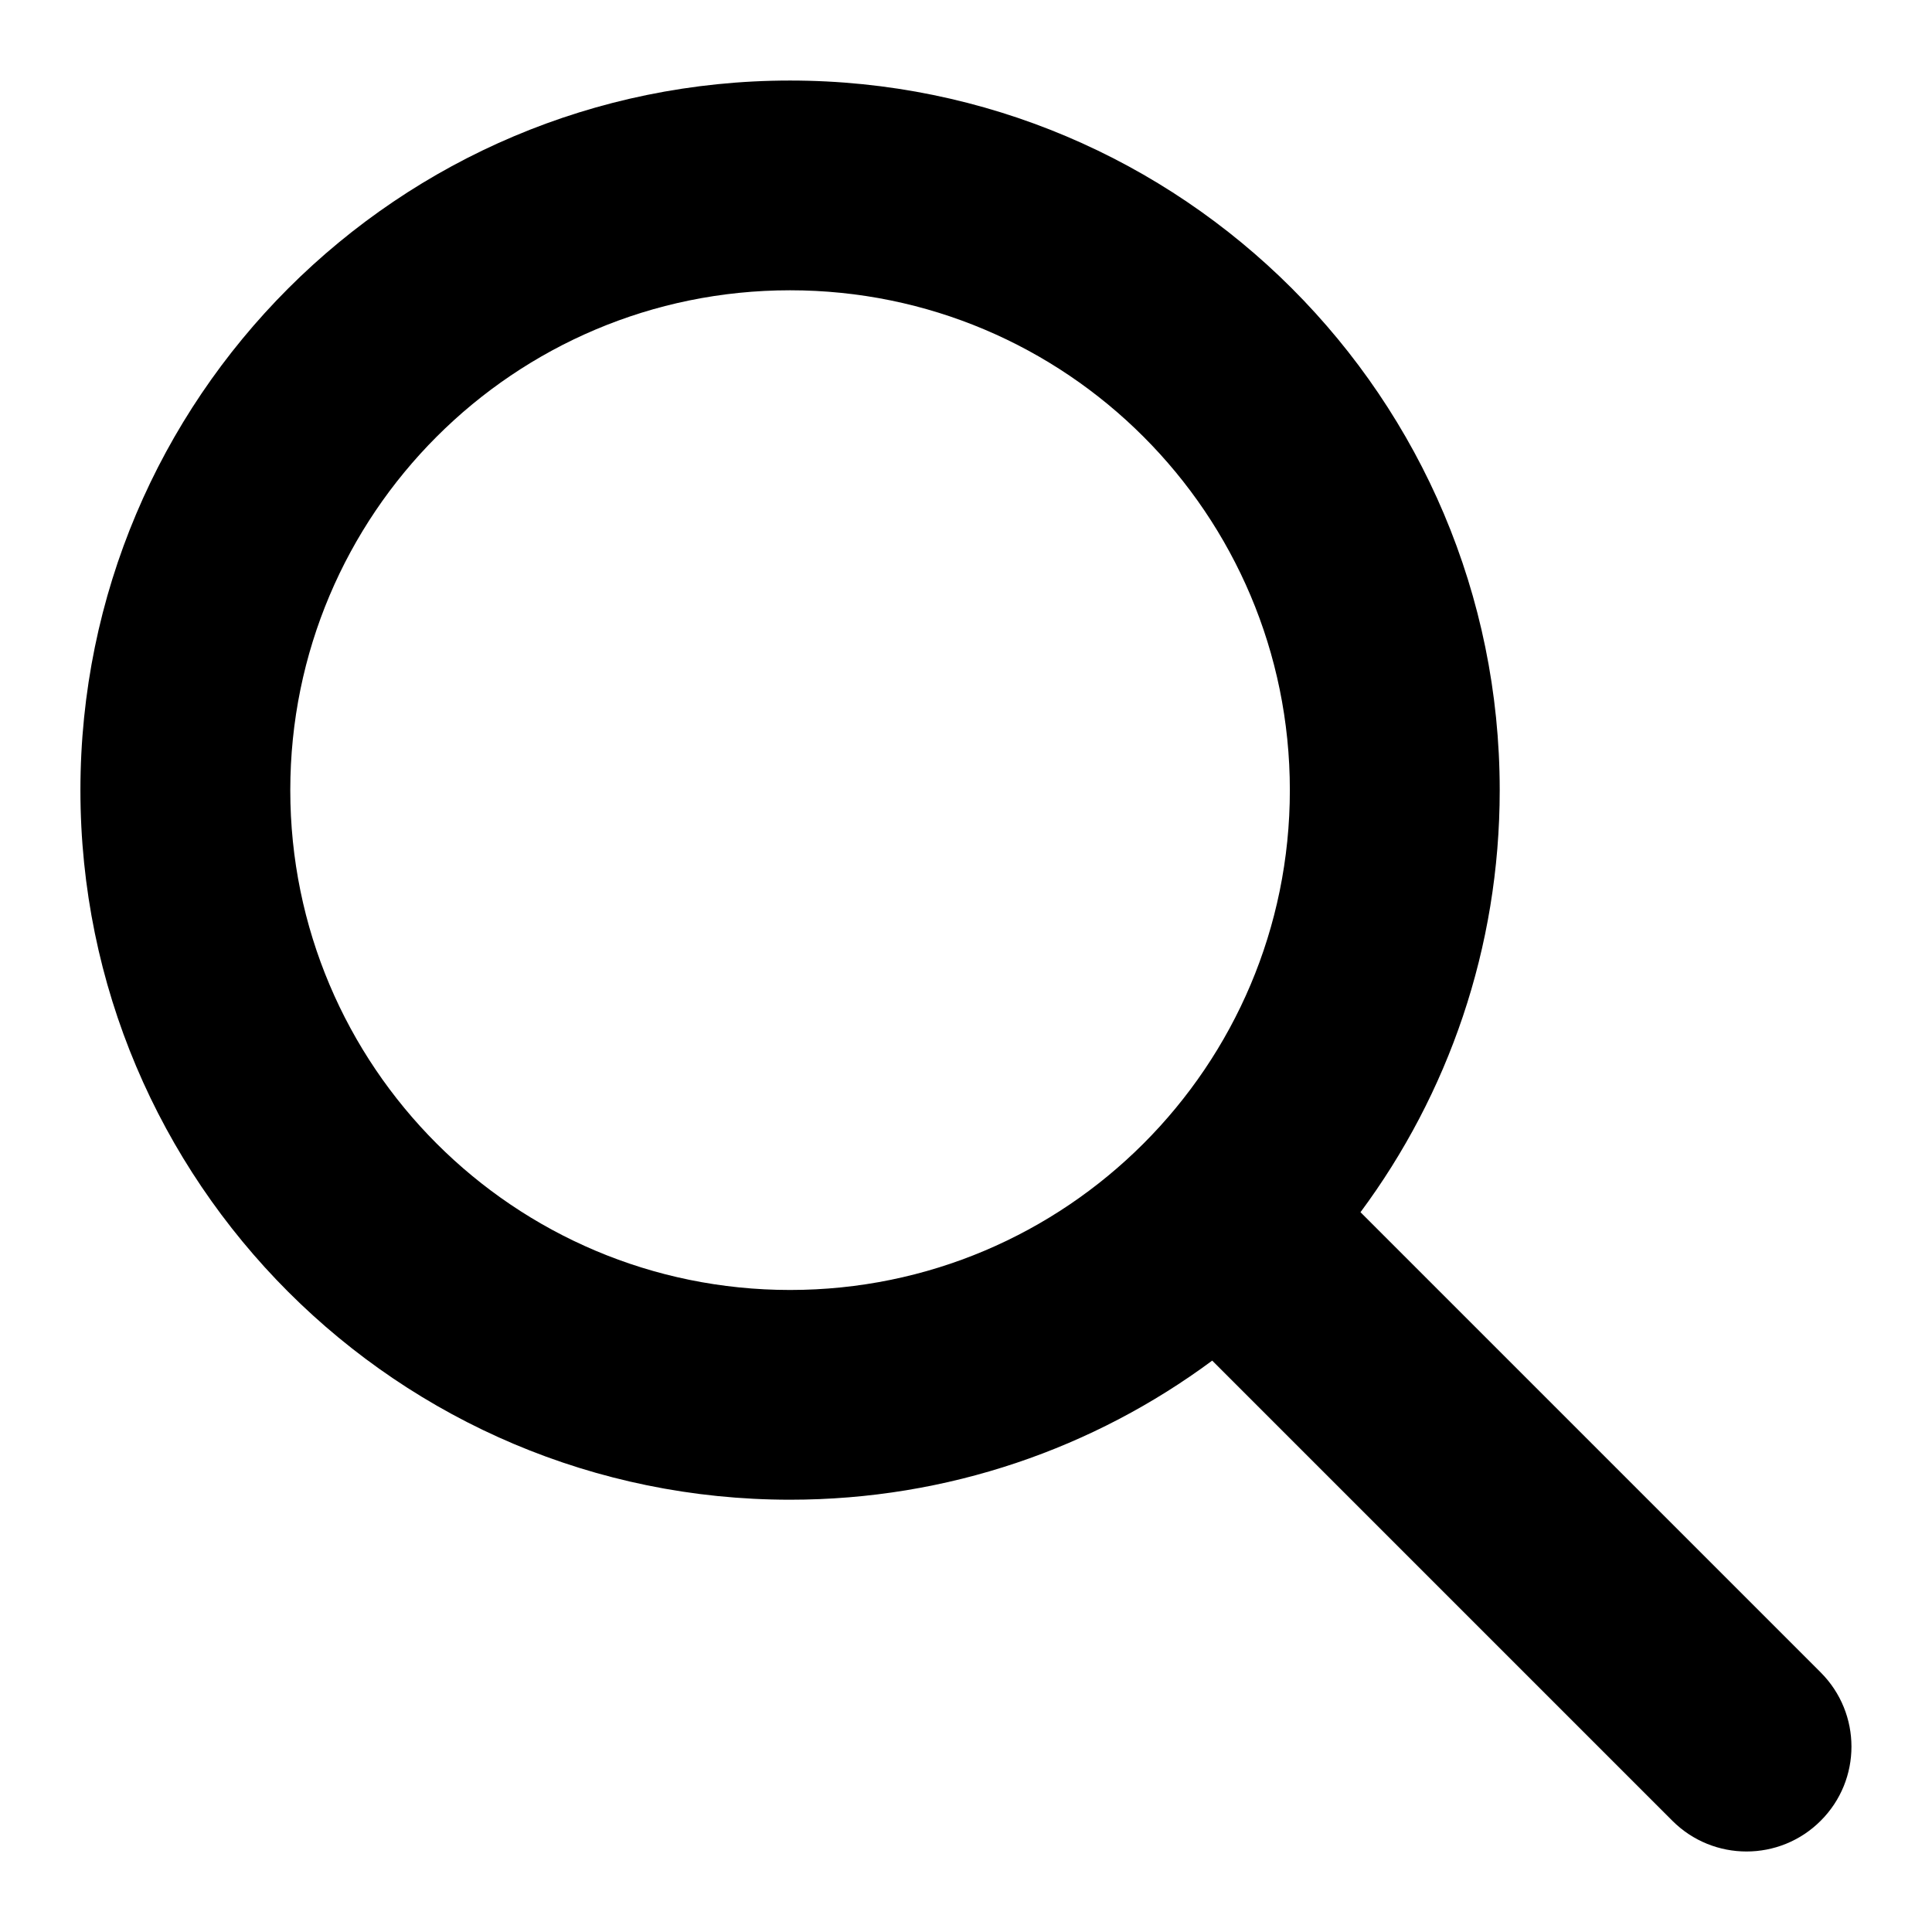
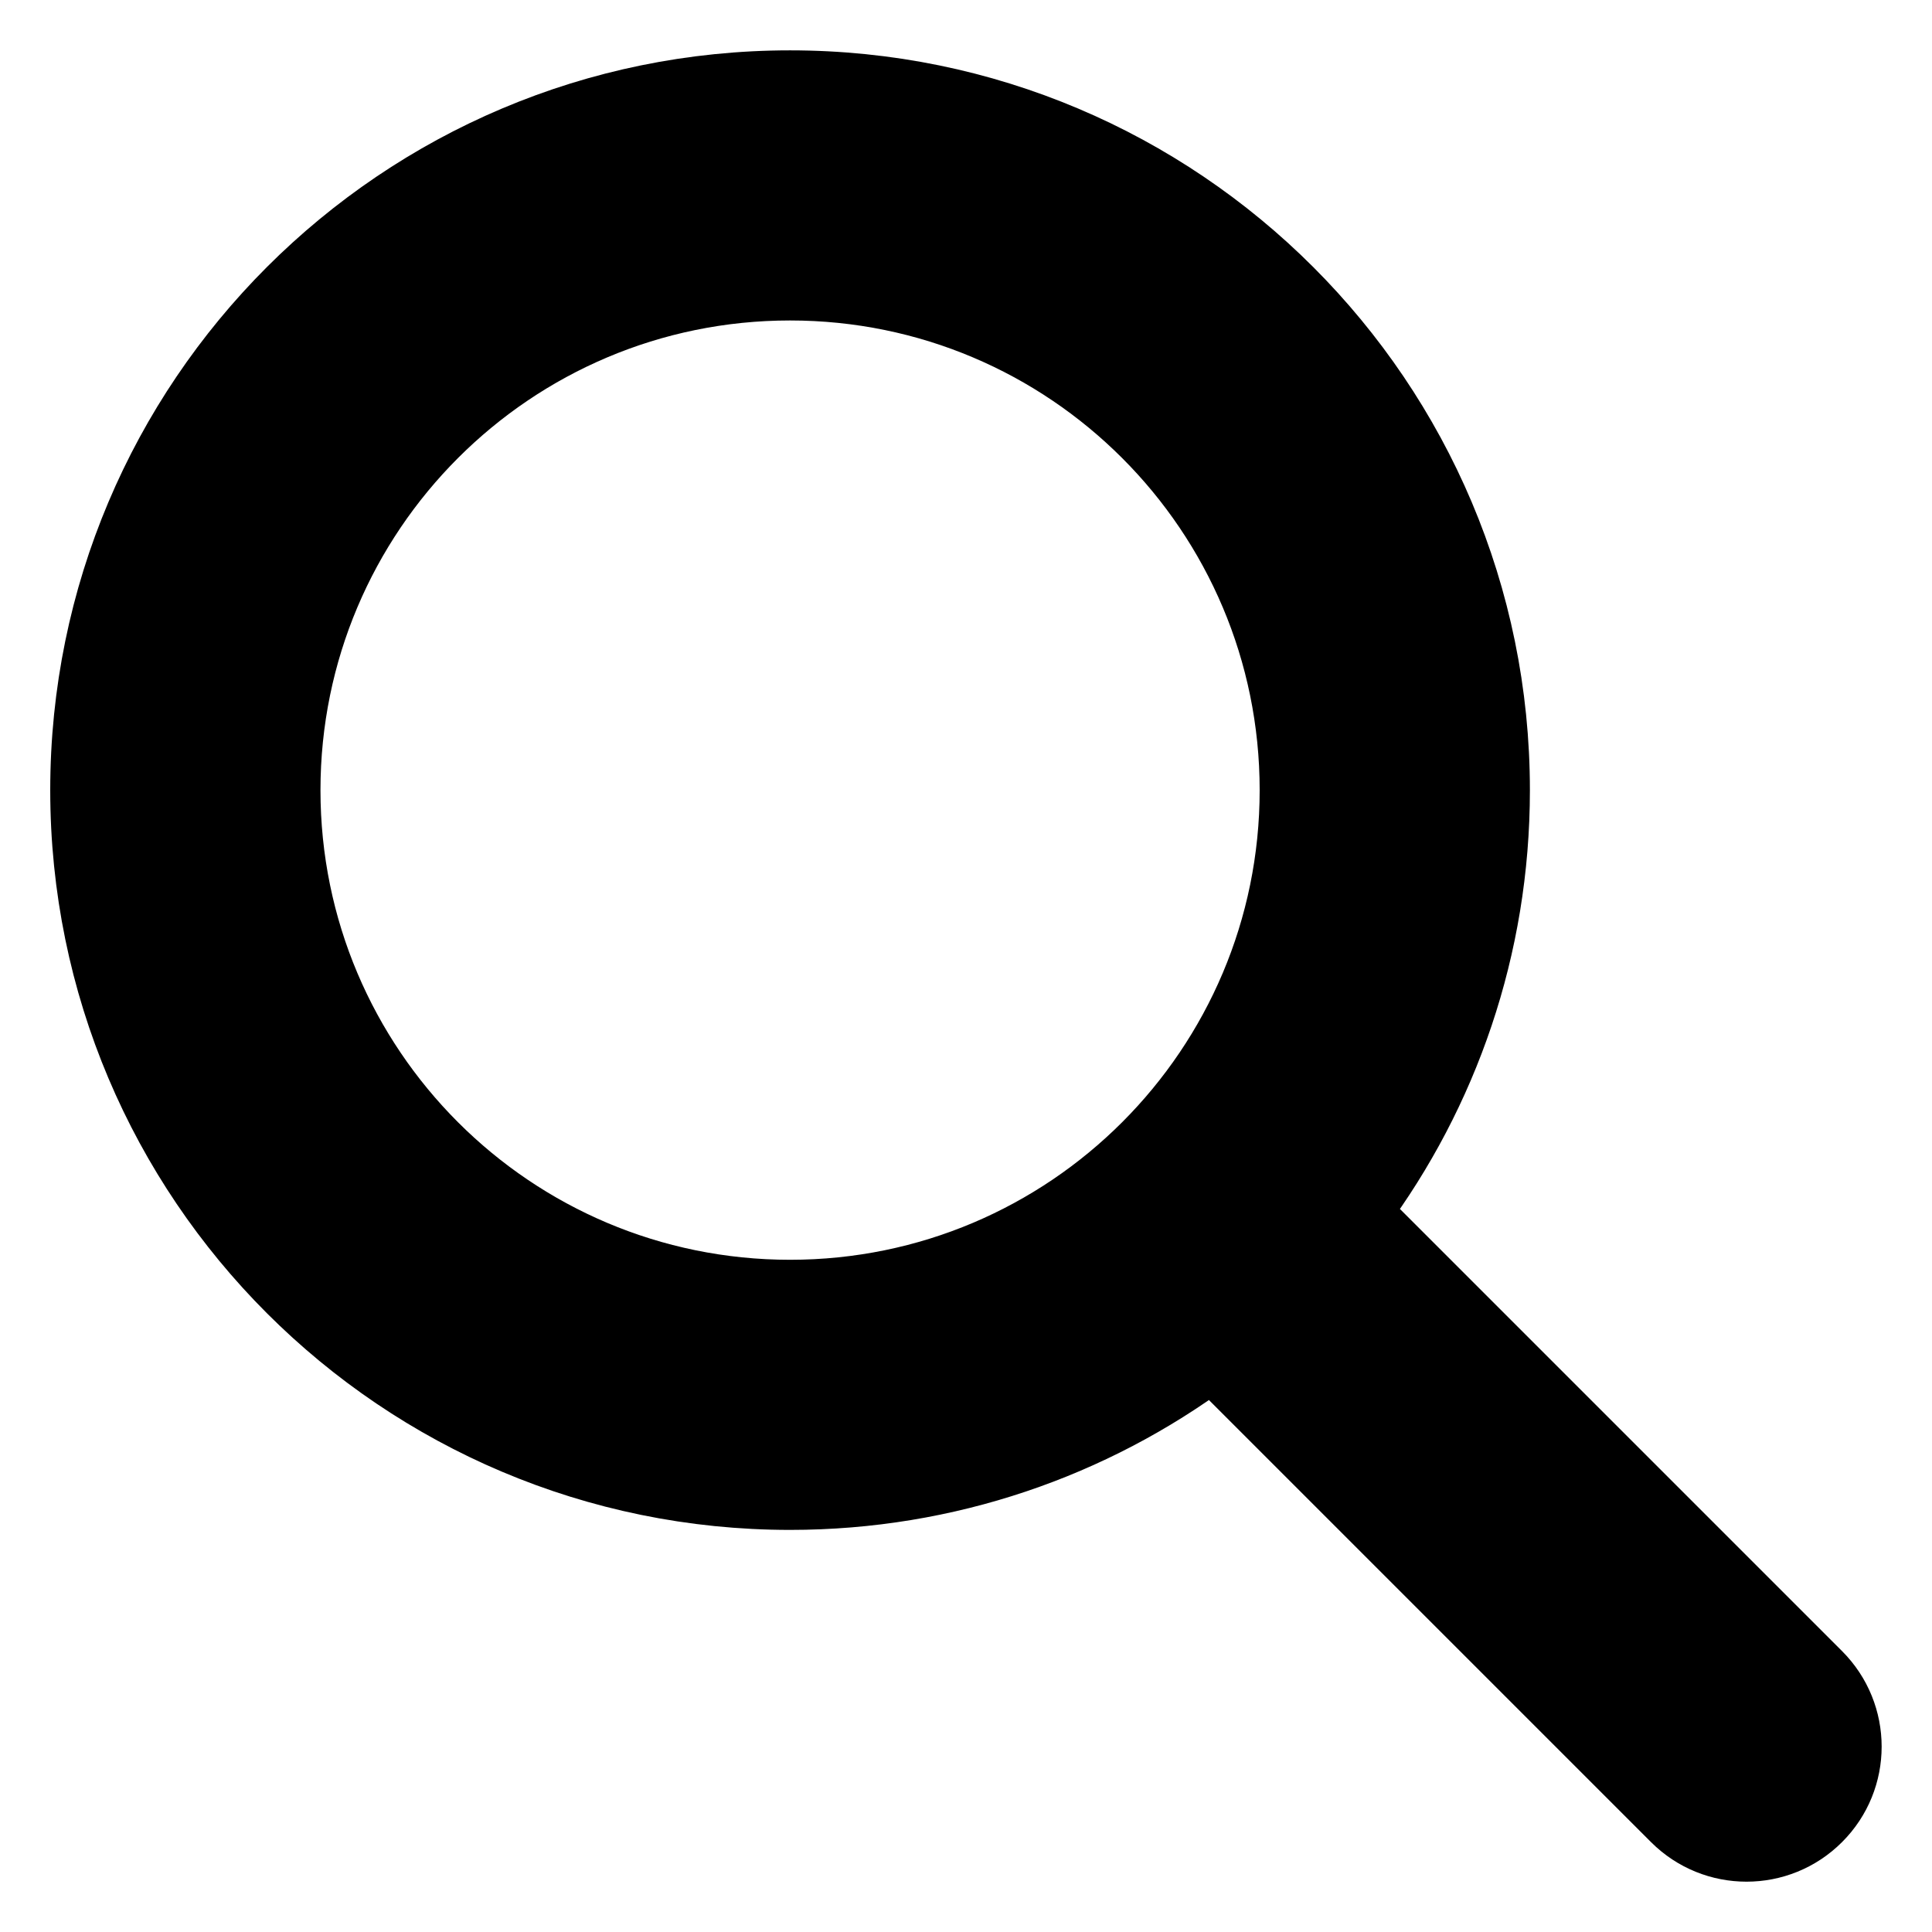
<svg xmlns="http://www.w3.org/2000/svg" viewBox="0 0 16 16" fill="none">
-   <path fill-rule="evenodd" clip-rule="evenodd" d="M6.543 0.667C3.297 0.667 0.666 3.298 0.666 6.544C0.666 9.789 3.297 12.42 6.543 12.42C7.852 12.42 9.062 11.992 10.039 11.268L13.85 15.079C14.189 15.418 14.739 15.418 15.078 15.079C15.418 14.74 15.418 14.19 15.078 13.85L11.267 10.039C11.992 9.062 12.42 7.853 12.42 6.544C12.42 3.298 9.789 0.667 6.543 0.667ZM2.404 6.544C2.404 4.257 4.257 2.404 6.543 2.404C8.829 2.404 10.682 4.257 10.682 6.544C10.682 8.83 8.829 10.683 6.543 10.683C4.257 10.683 2.404 8.83 2.404 6.544Z" fill="currentColor" />
+   <path fill-rule="evenodd" clip-rule="evenodd" d="M6.543 0.667C3.297 0.667 0.666 3.298 0.666 6.544C0.666 9.789 3.297 12.42 6.543 12.42C7.852 12.42 9.062 11.992 10.039 11.268L13.85 15.079C14.189 15.418 14.739 15.418 15.078 15.079C15.418 14.74 15.418 14.19 15.078 13.85L11.267 10.039C11.992 9.062 12.42 7.853 12.42 6.544C12.42 3.298 9.789 0.667 6.543 0.667ZM2.404 6.544C2.404 4.257 4.257 2.404 6.543 2.404C8.829 2.404 10.682 4.257 10.682 6.544C10.682 8.83 8.829 10.683 6.543 10.683C4.257 10.683 2.404 8.83 2.404 6.544Z" fill="currentColor" stroke="currentColor" stroke-width="0.5" stroke-linejoin="round" />
</svg>
